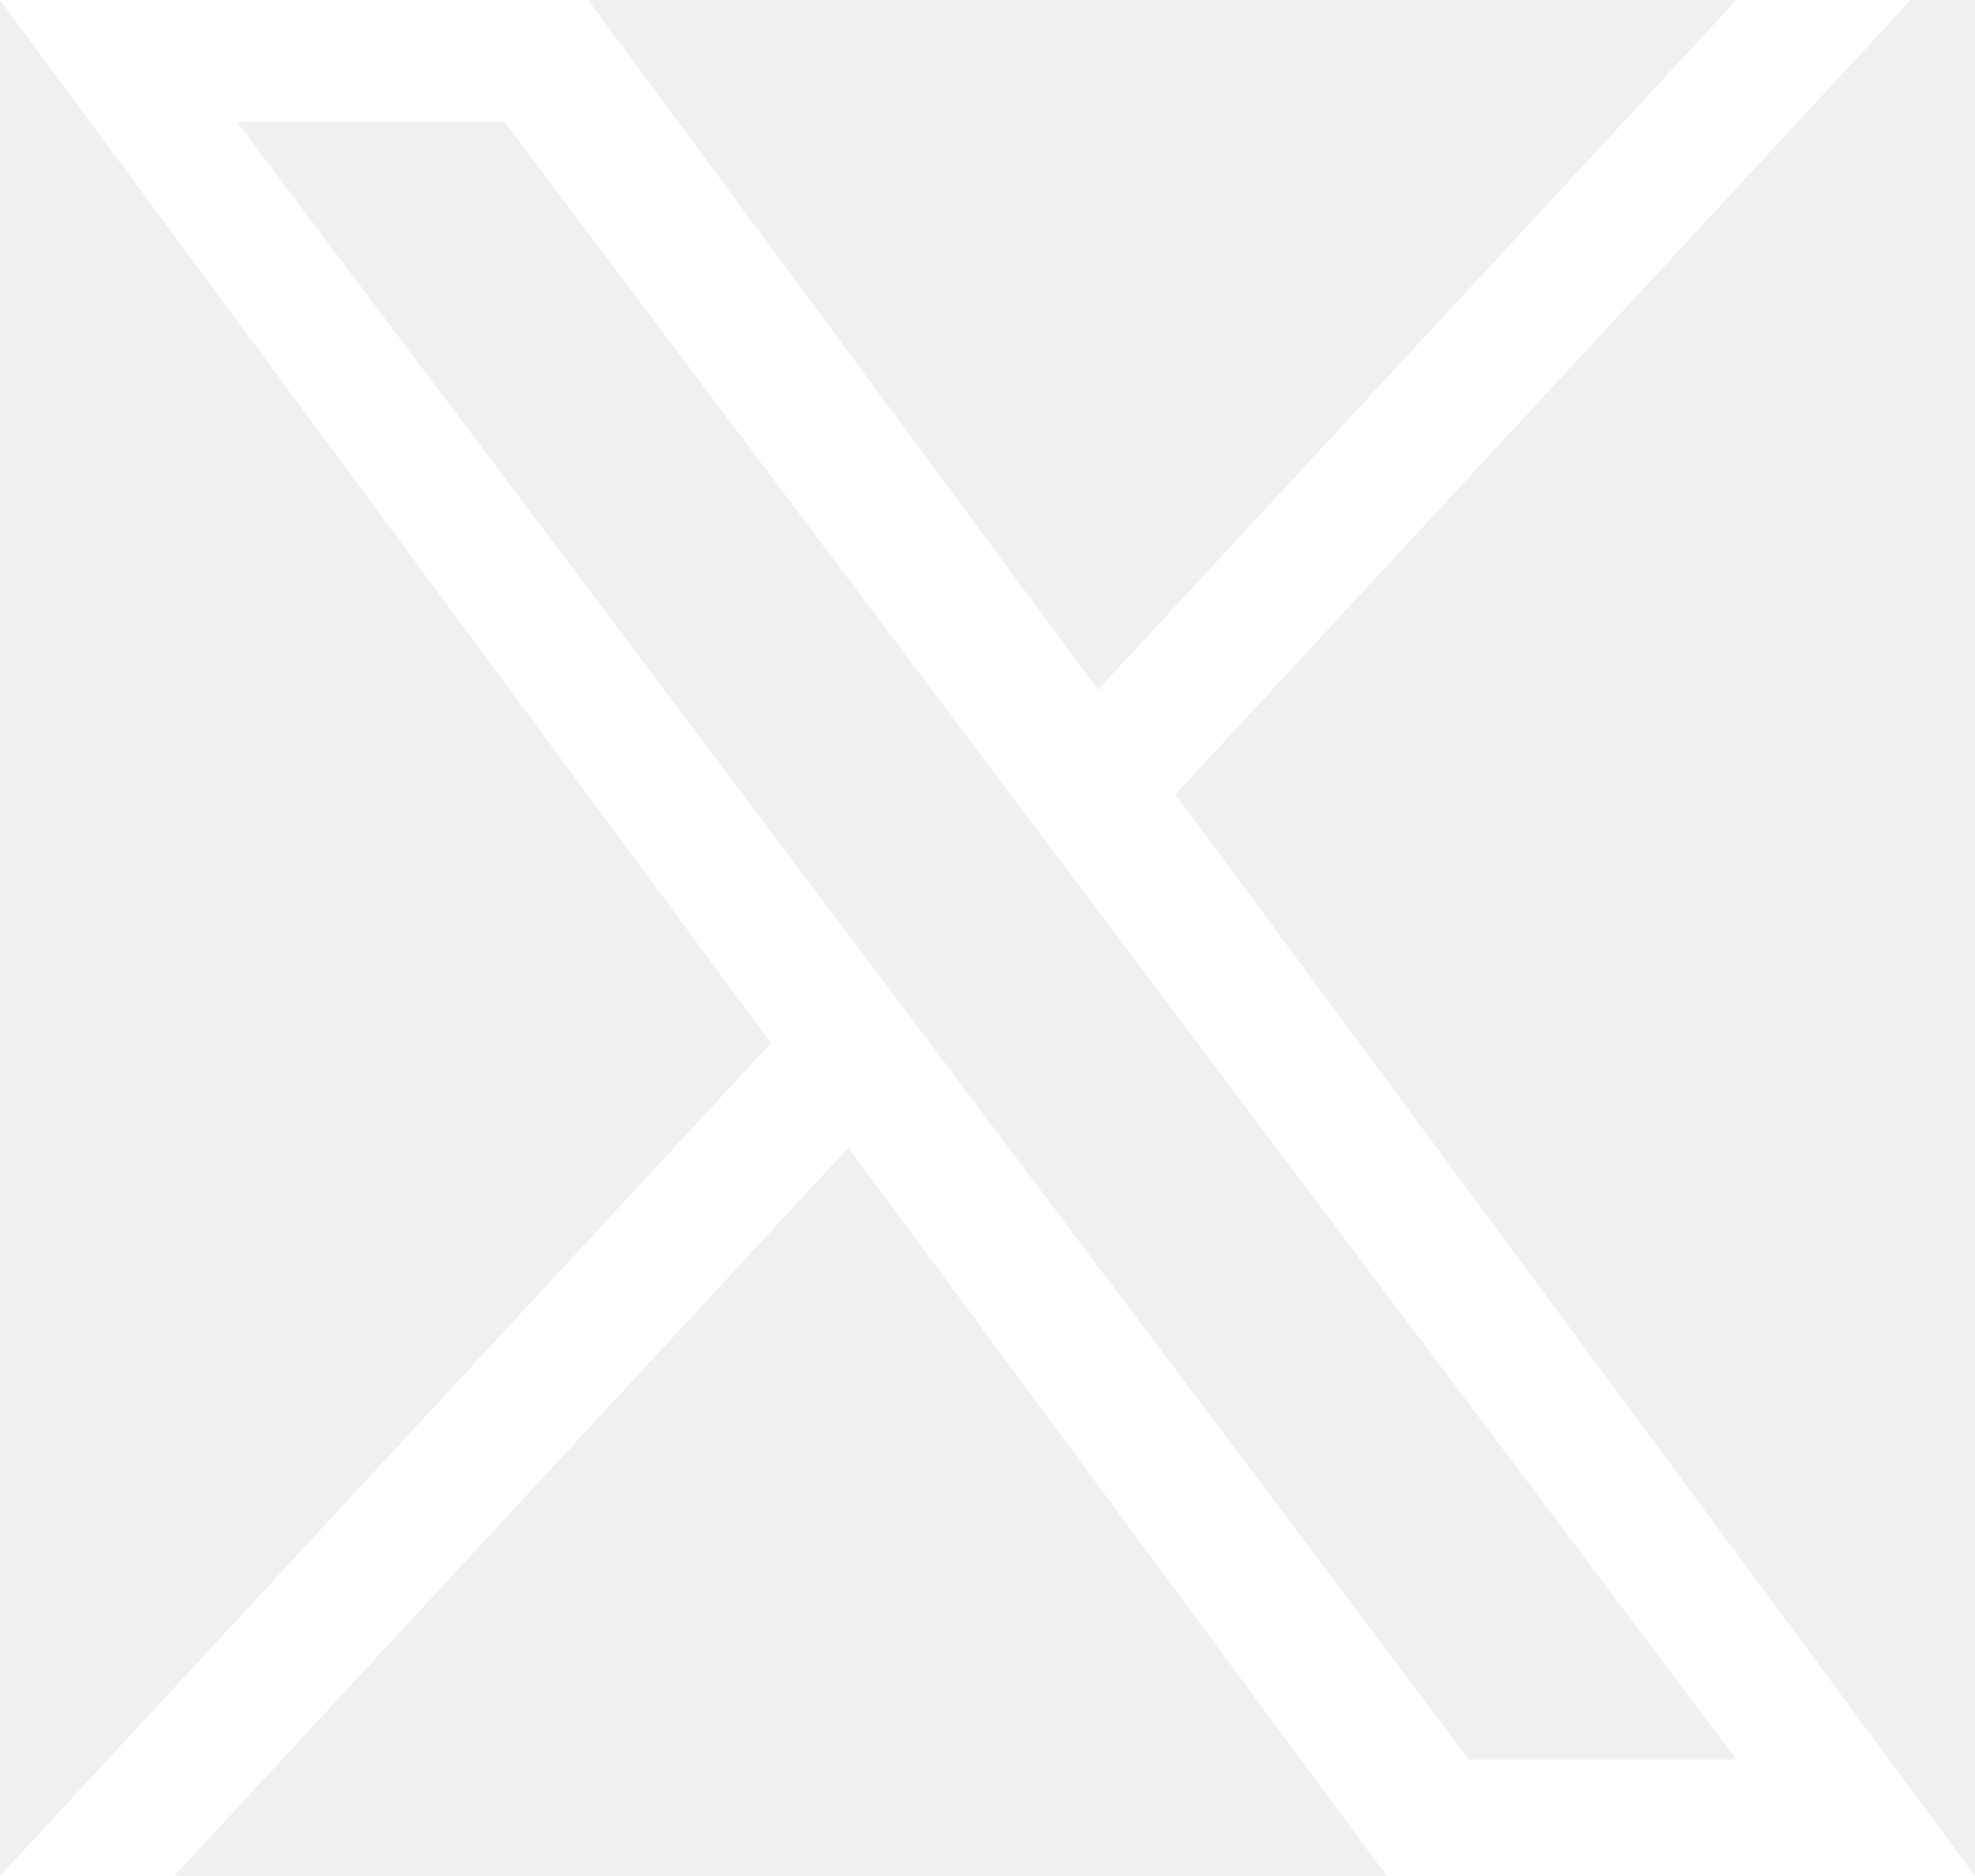
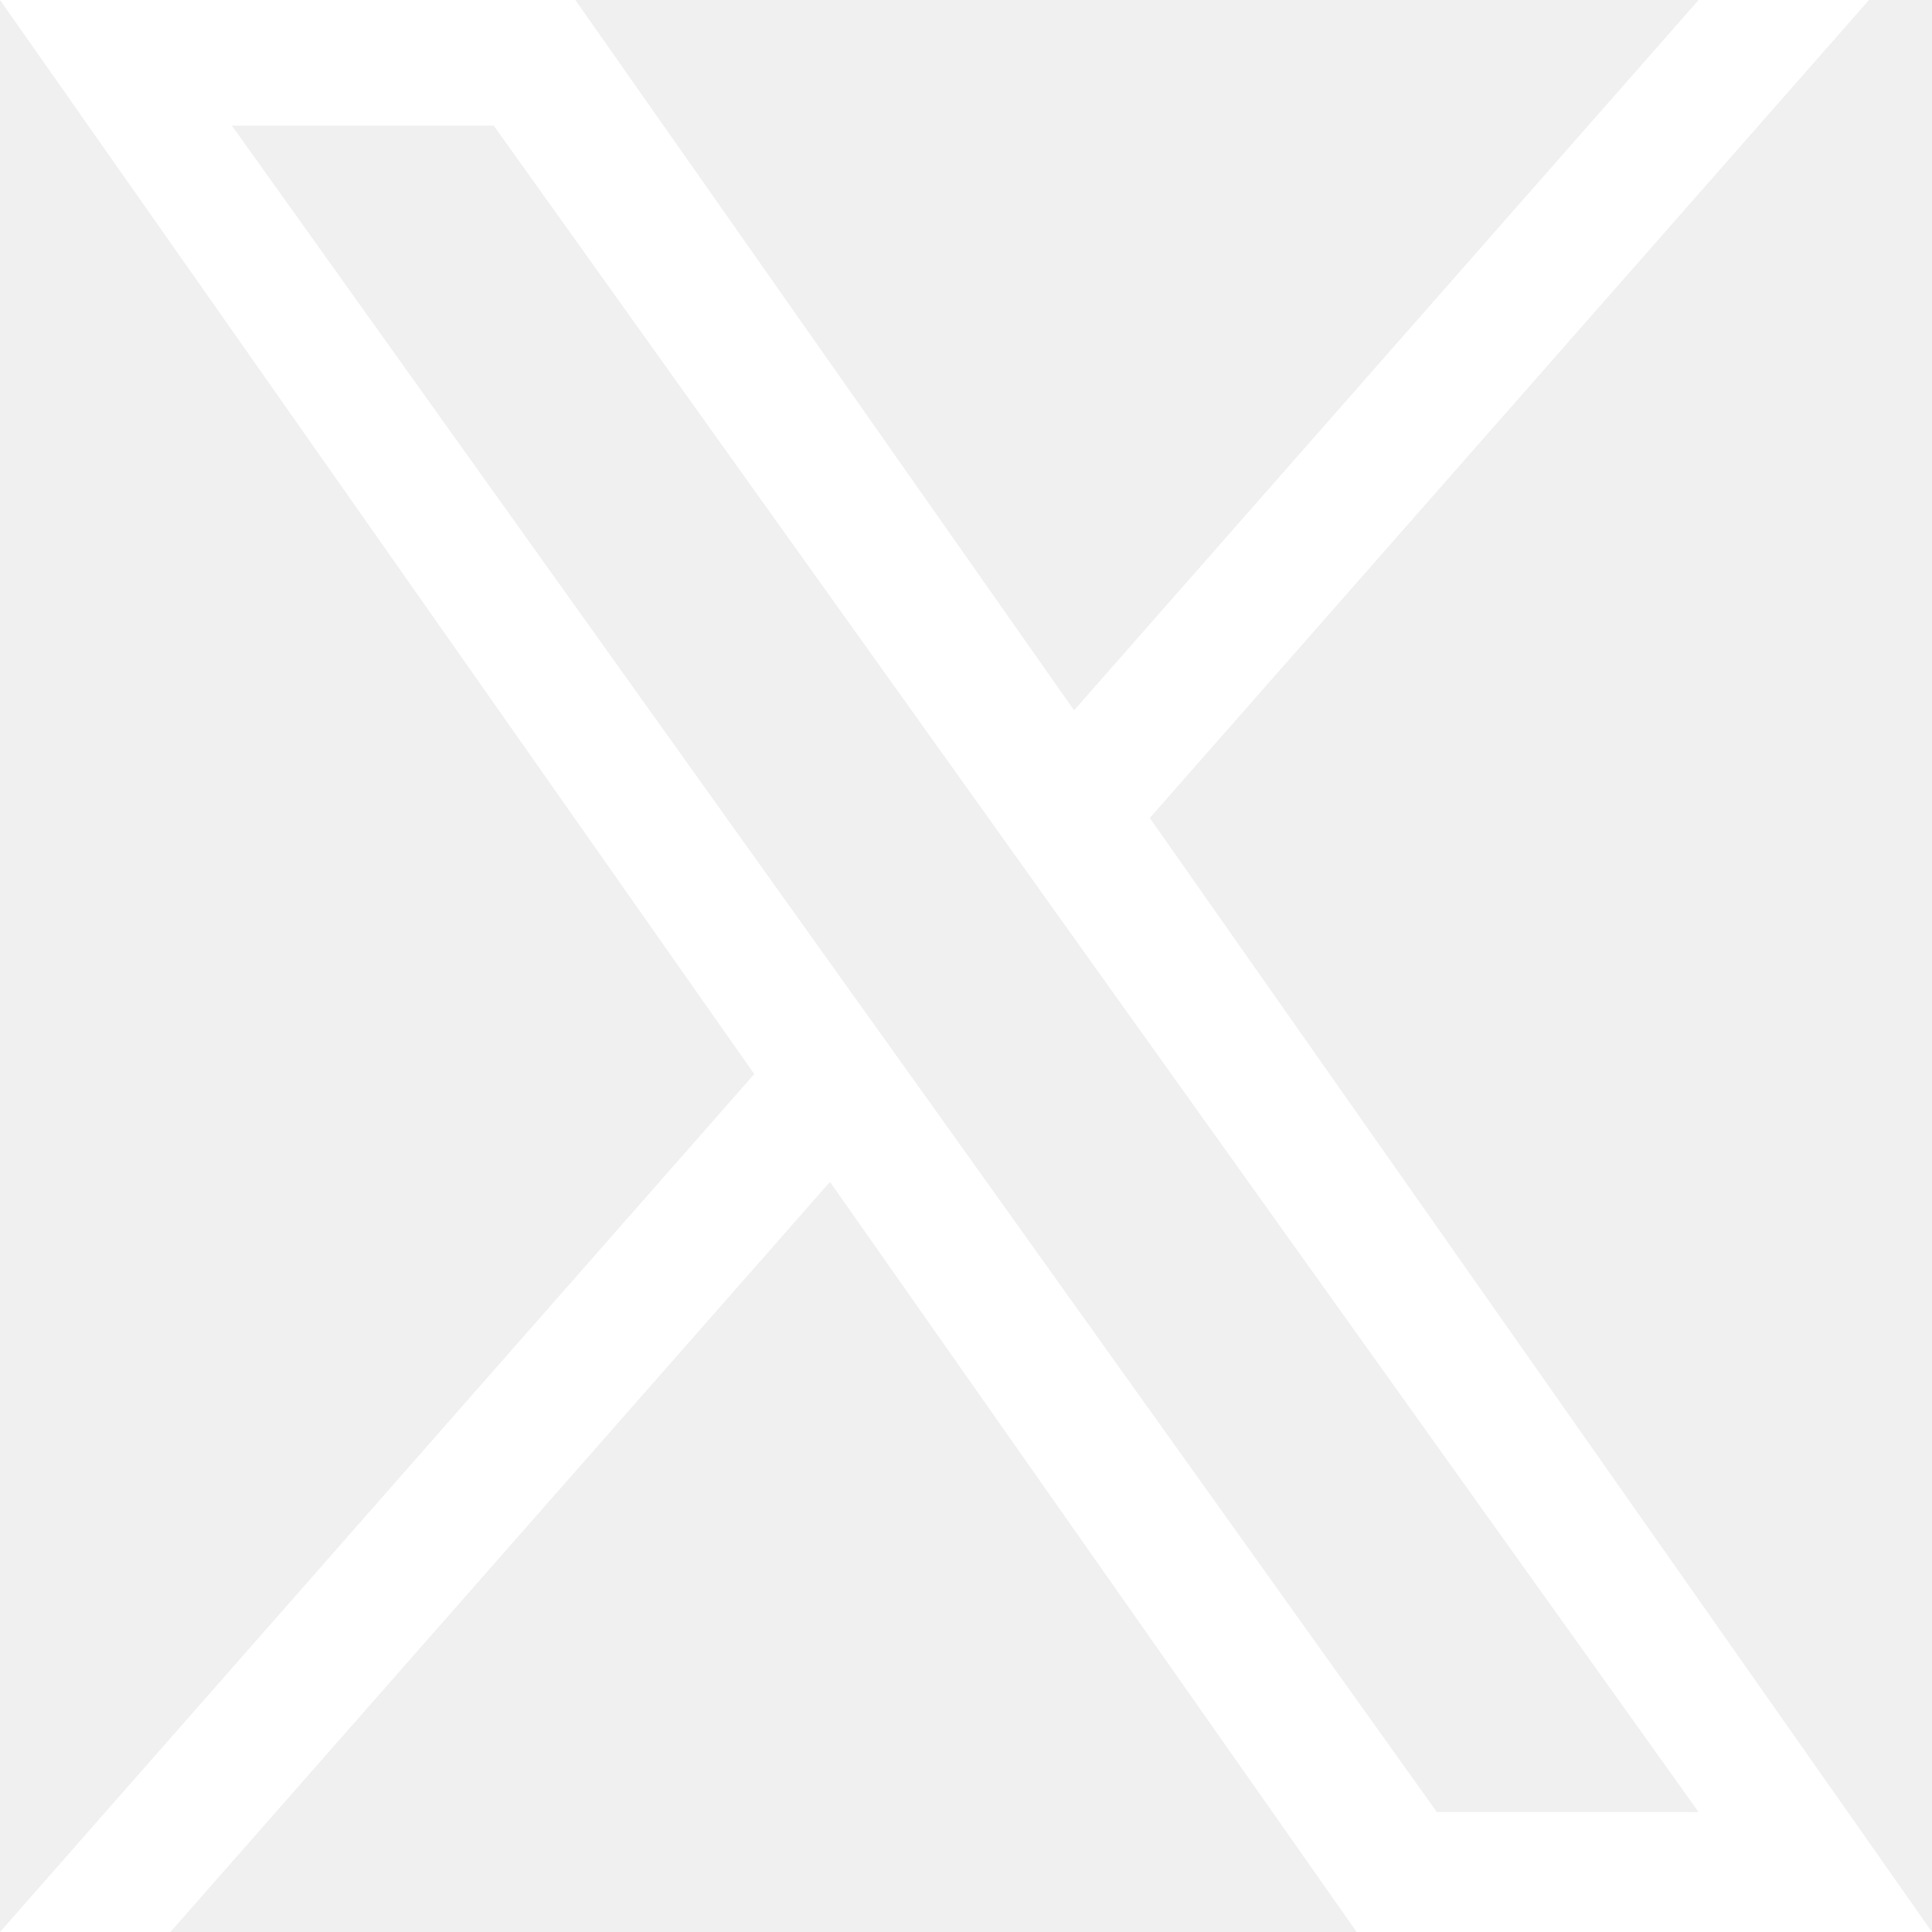
- <svg xmlns="http://www.w3.org/2000/svg" width="20" height="19" viewBox="0 0 20 19" fill="none">
-   <path d="M11.903 8.045L19.348 0H17.584L11.119 6.986L5.955 0H0L7.808 10.563L0 19H1.764L8.591 11.623L14.044 19H20L11.903 8.045ZM9.486 10.656L8.695 9.605L2.4 1.235H5.11L10.19 7.989L10.981 9.041L17.585 17.821H14.875L9.486 10.656Z" fill="white" />
+ <svg xmlns="http://www.w3.org/2000/svg" width="15" height="15" viewBox="0 0 15 15" fill="none">
+   <path d="M8.927 6.351L14.511 0H13.188L8.339 5.515L4.467 0H0L5.856 8.339L0 15H1.323L6.444 9.176L10.533 15H15L8.927 6.351ZM7.115 8.413L6.521 7.583L1.8 0.975H3.833L7.643 6.307L8.236 7.138L13.188 14.069H11.156L7.115 8.413Z" fill="white" />
</svg>
